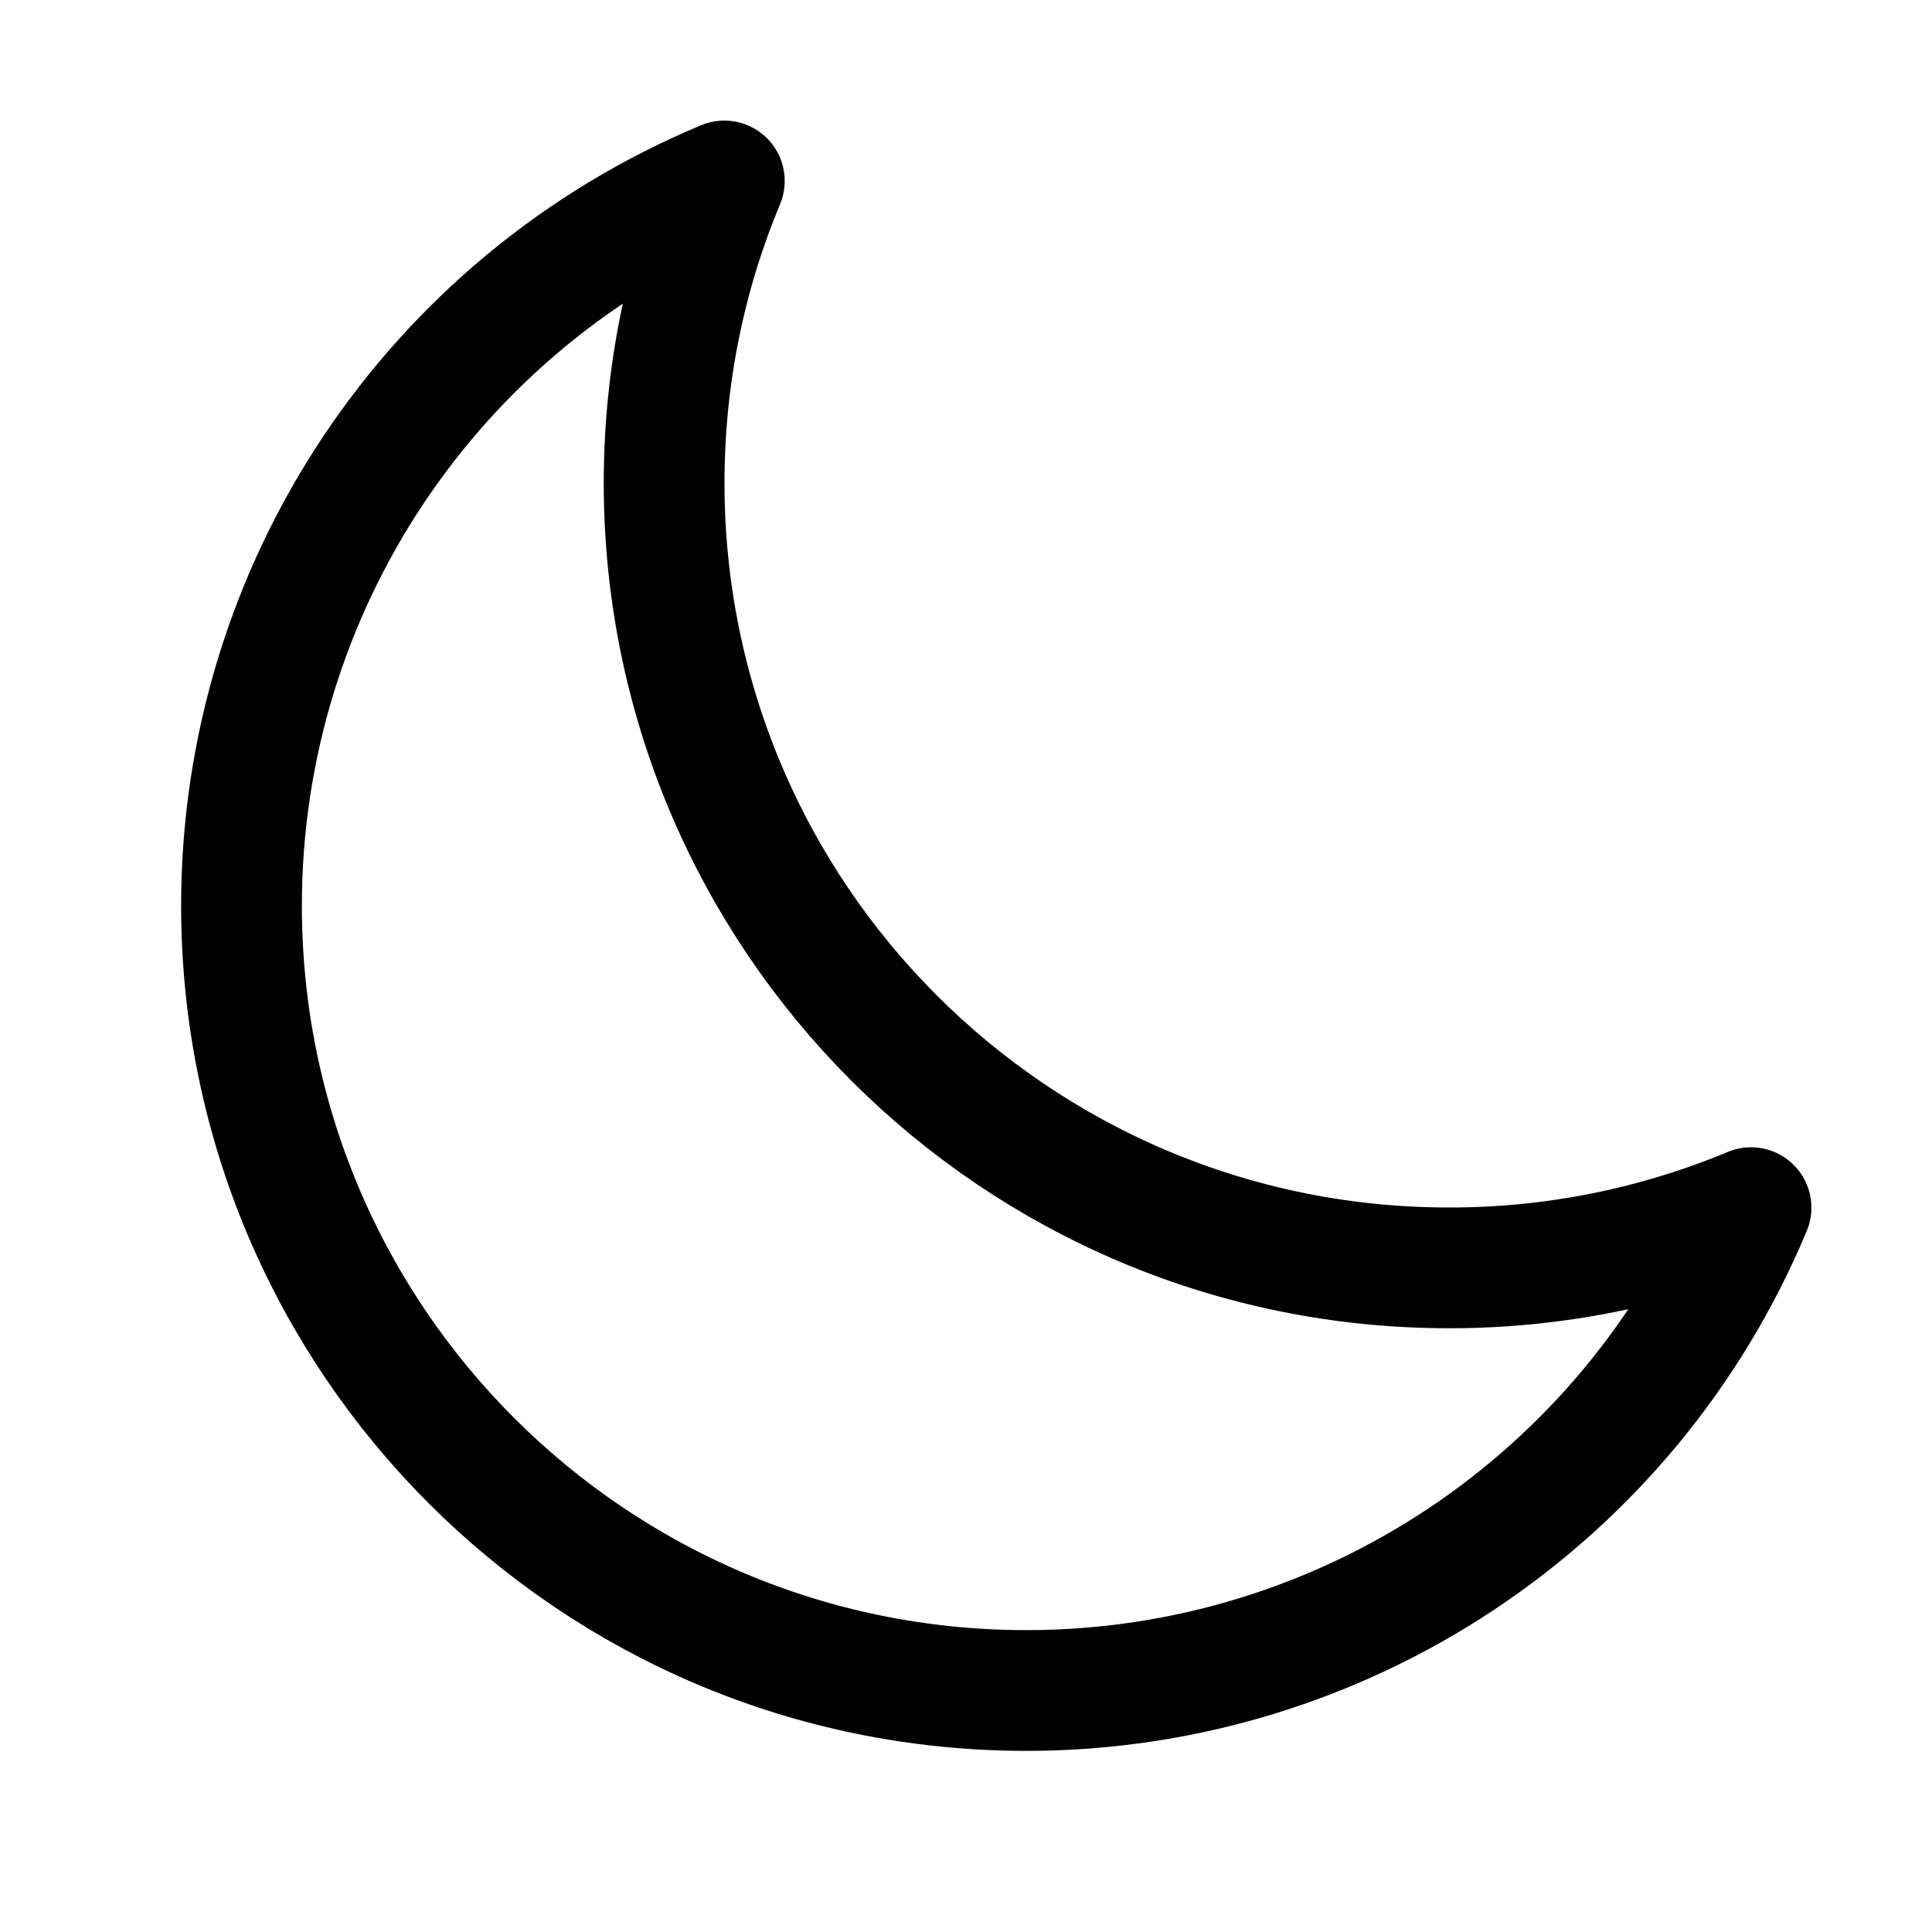
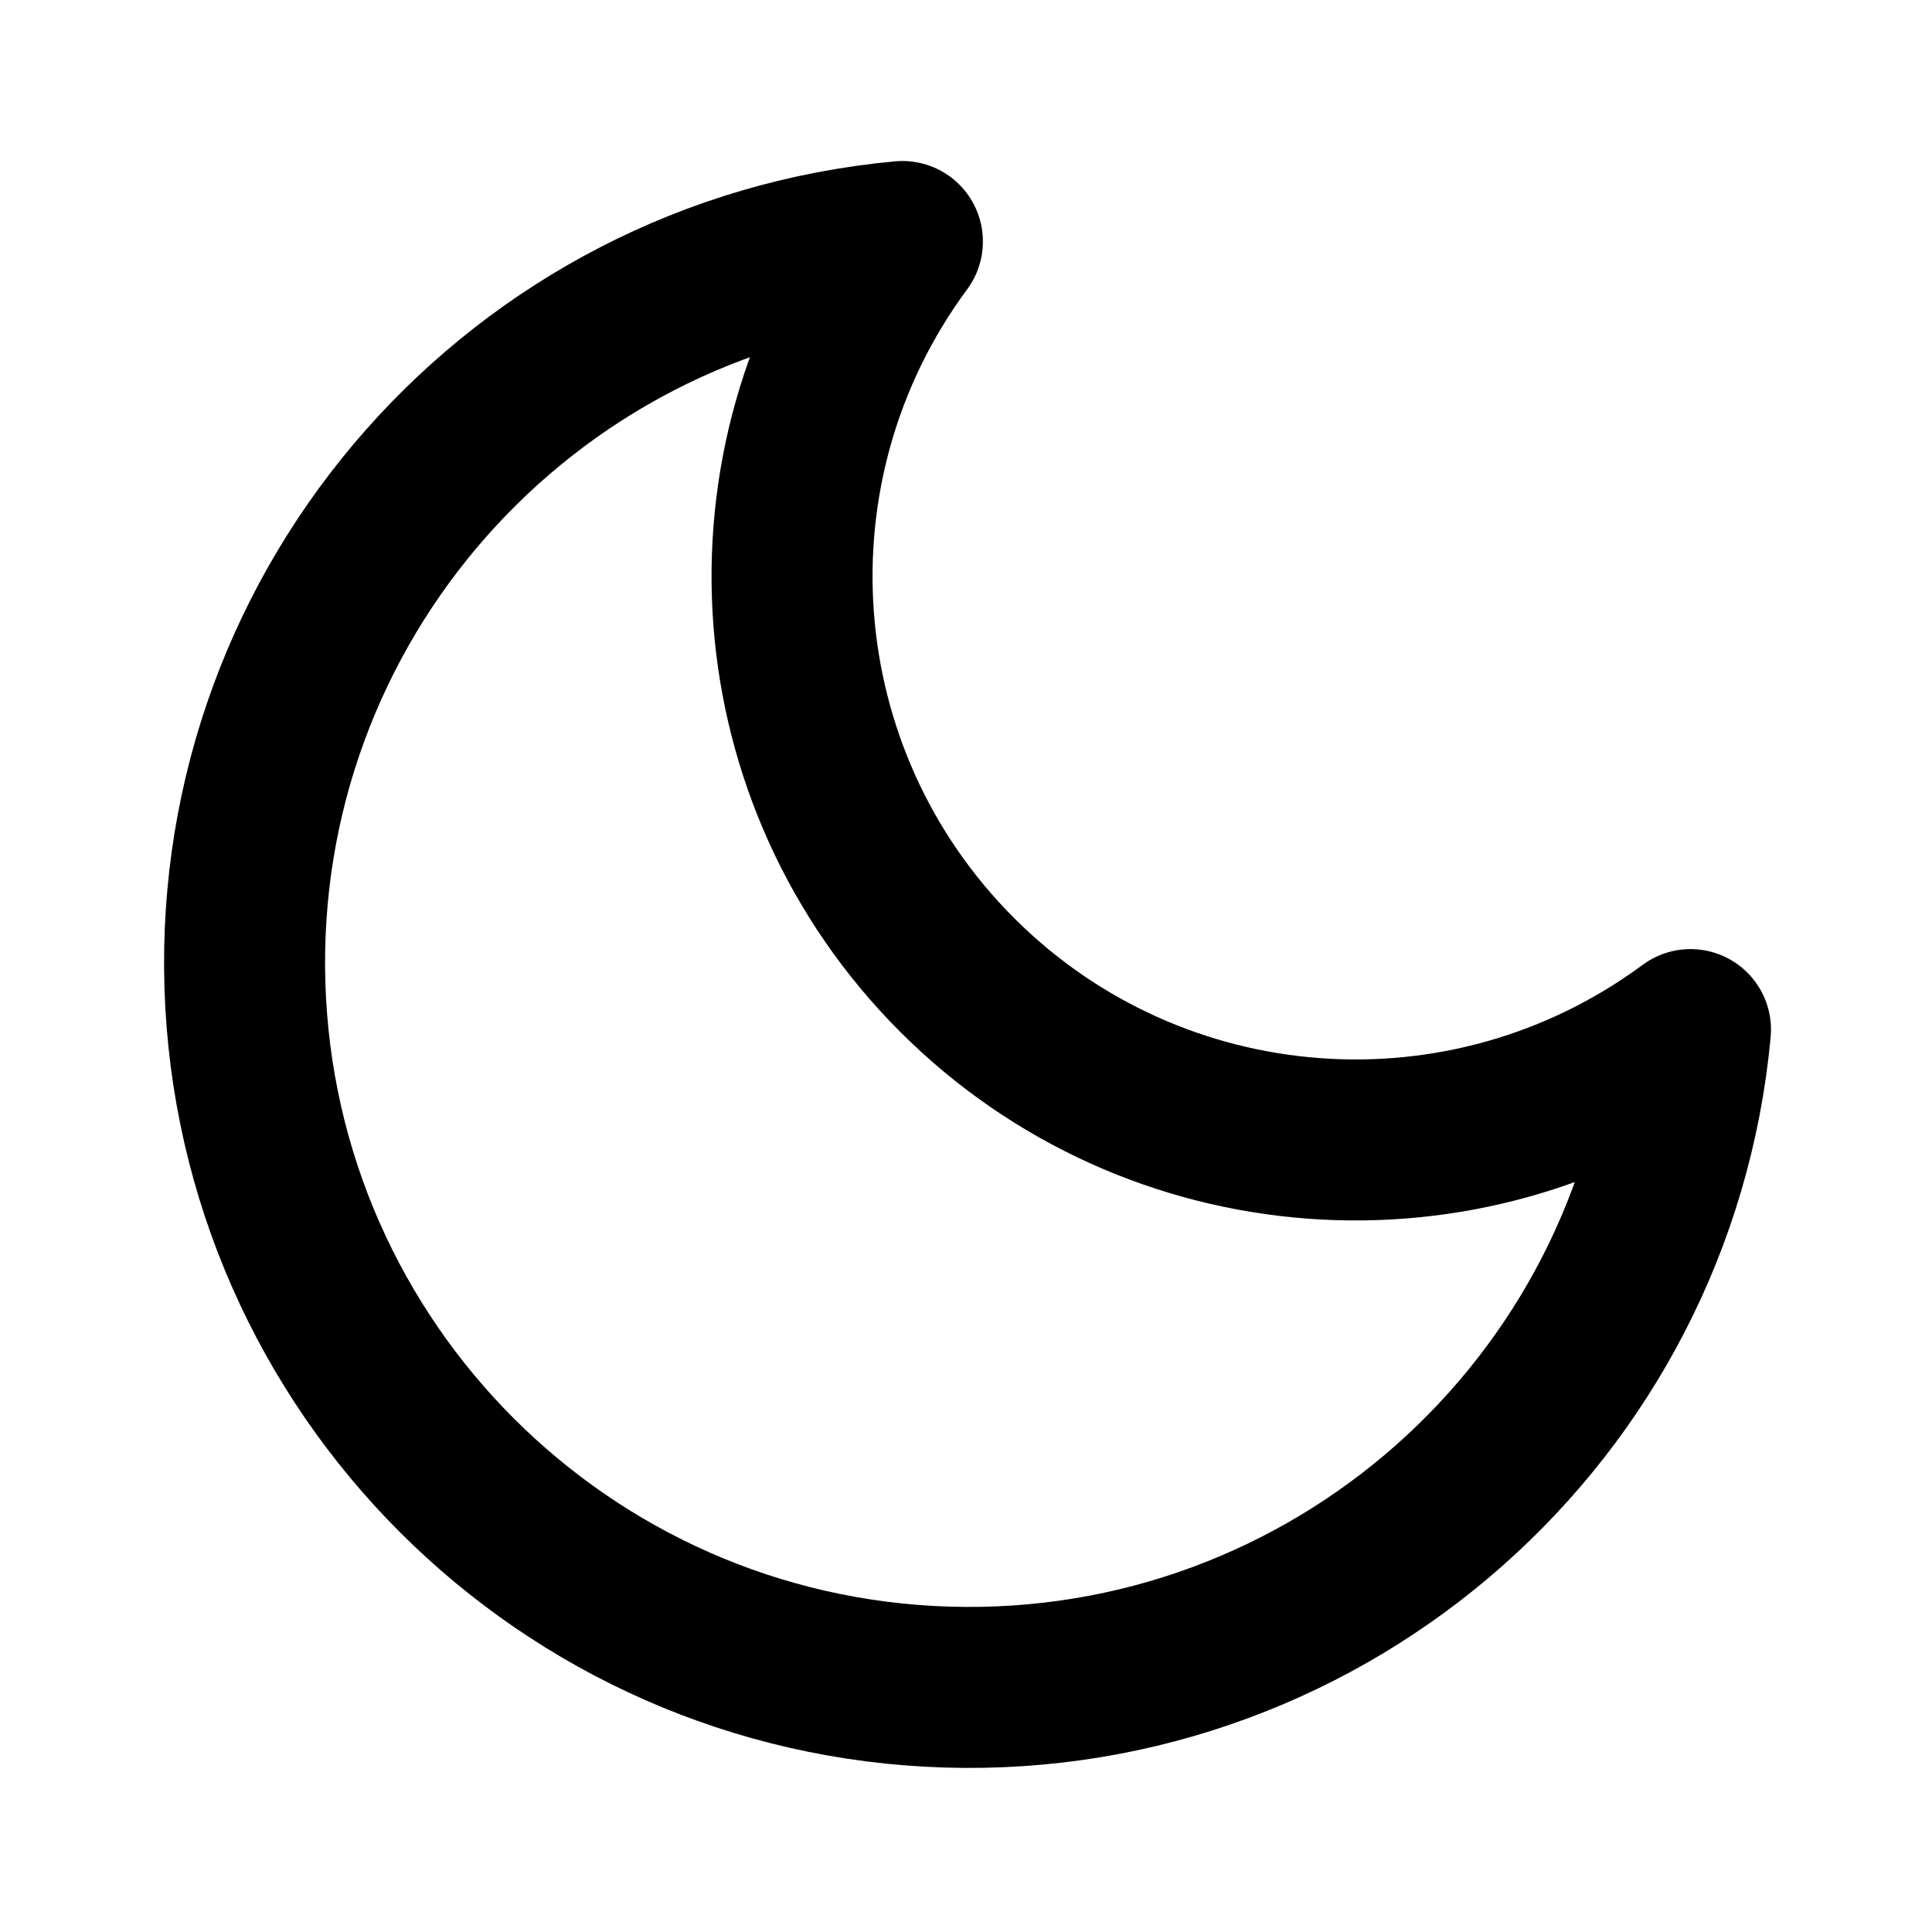
- <svg xmlns="http://www.w3.org/2000/svg" fill="none" viewBox="0 0 24 24" stroke-width="1.5" stroke="currentColor">
-   <path stroke-linecap="round" stroke-linejoin="round" d="M21.752 15.002A9.718 9.718 0 0118 15.75c-5.385 0-9.75-4.365-9.75-9.75 0-1.33.266-2.597.748-3.752A9.753 9.753 0 003 11.25C3 16.635 7.365 21 12.75 21a9.753 9.753 0 009.002-5.998z" />
+ <svg xmlns="http://www.w3.org/2000/svg" viewBox="0 0 24 24" fill="none" stroke="currentColor" stroke-width="2" stroke-linecap="round" stroke-linejoin="round">
+   <path d="M21 12.79A9 9 0 1 1 11.21 3 7 7 0 0 0 21 12.79z" />
</svg>
